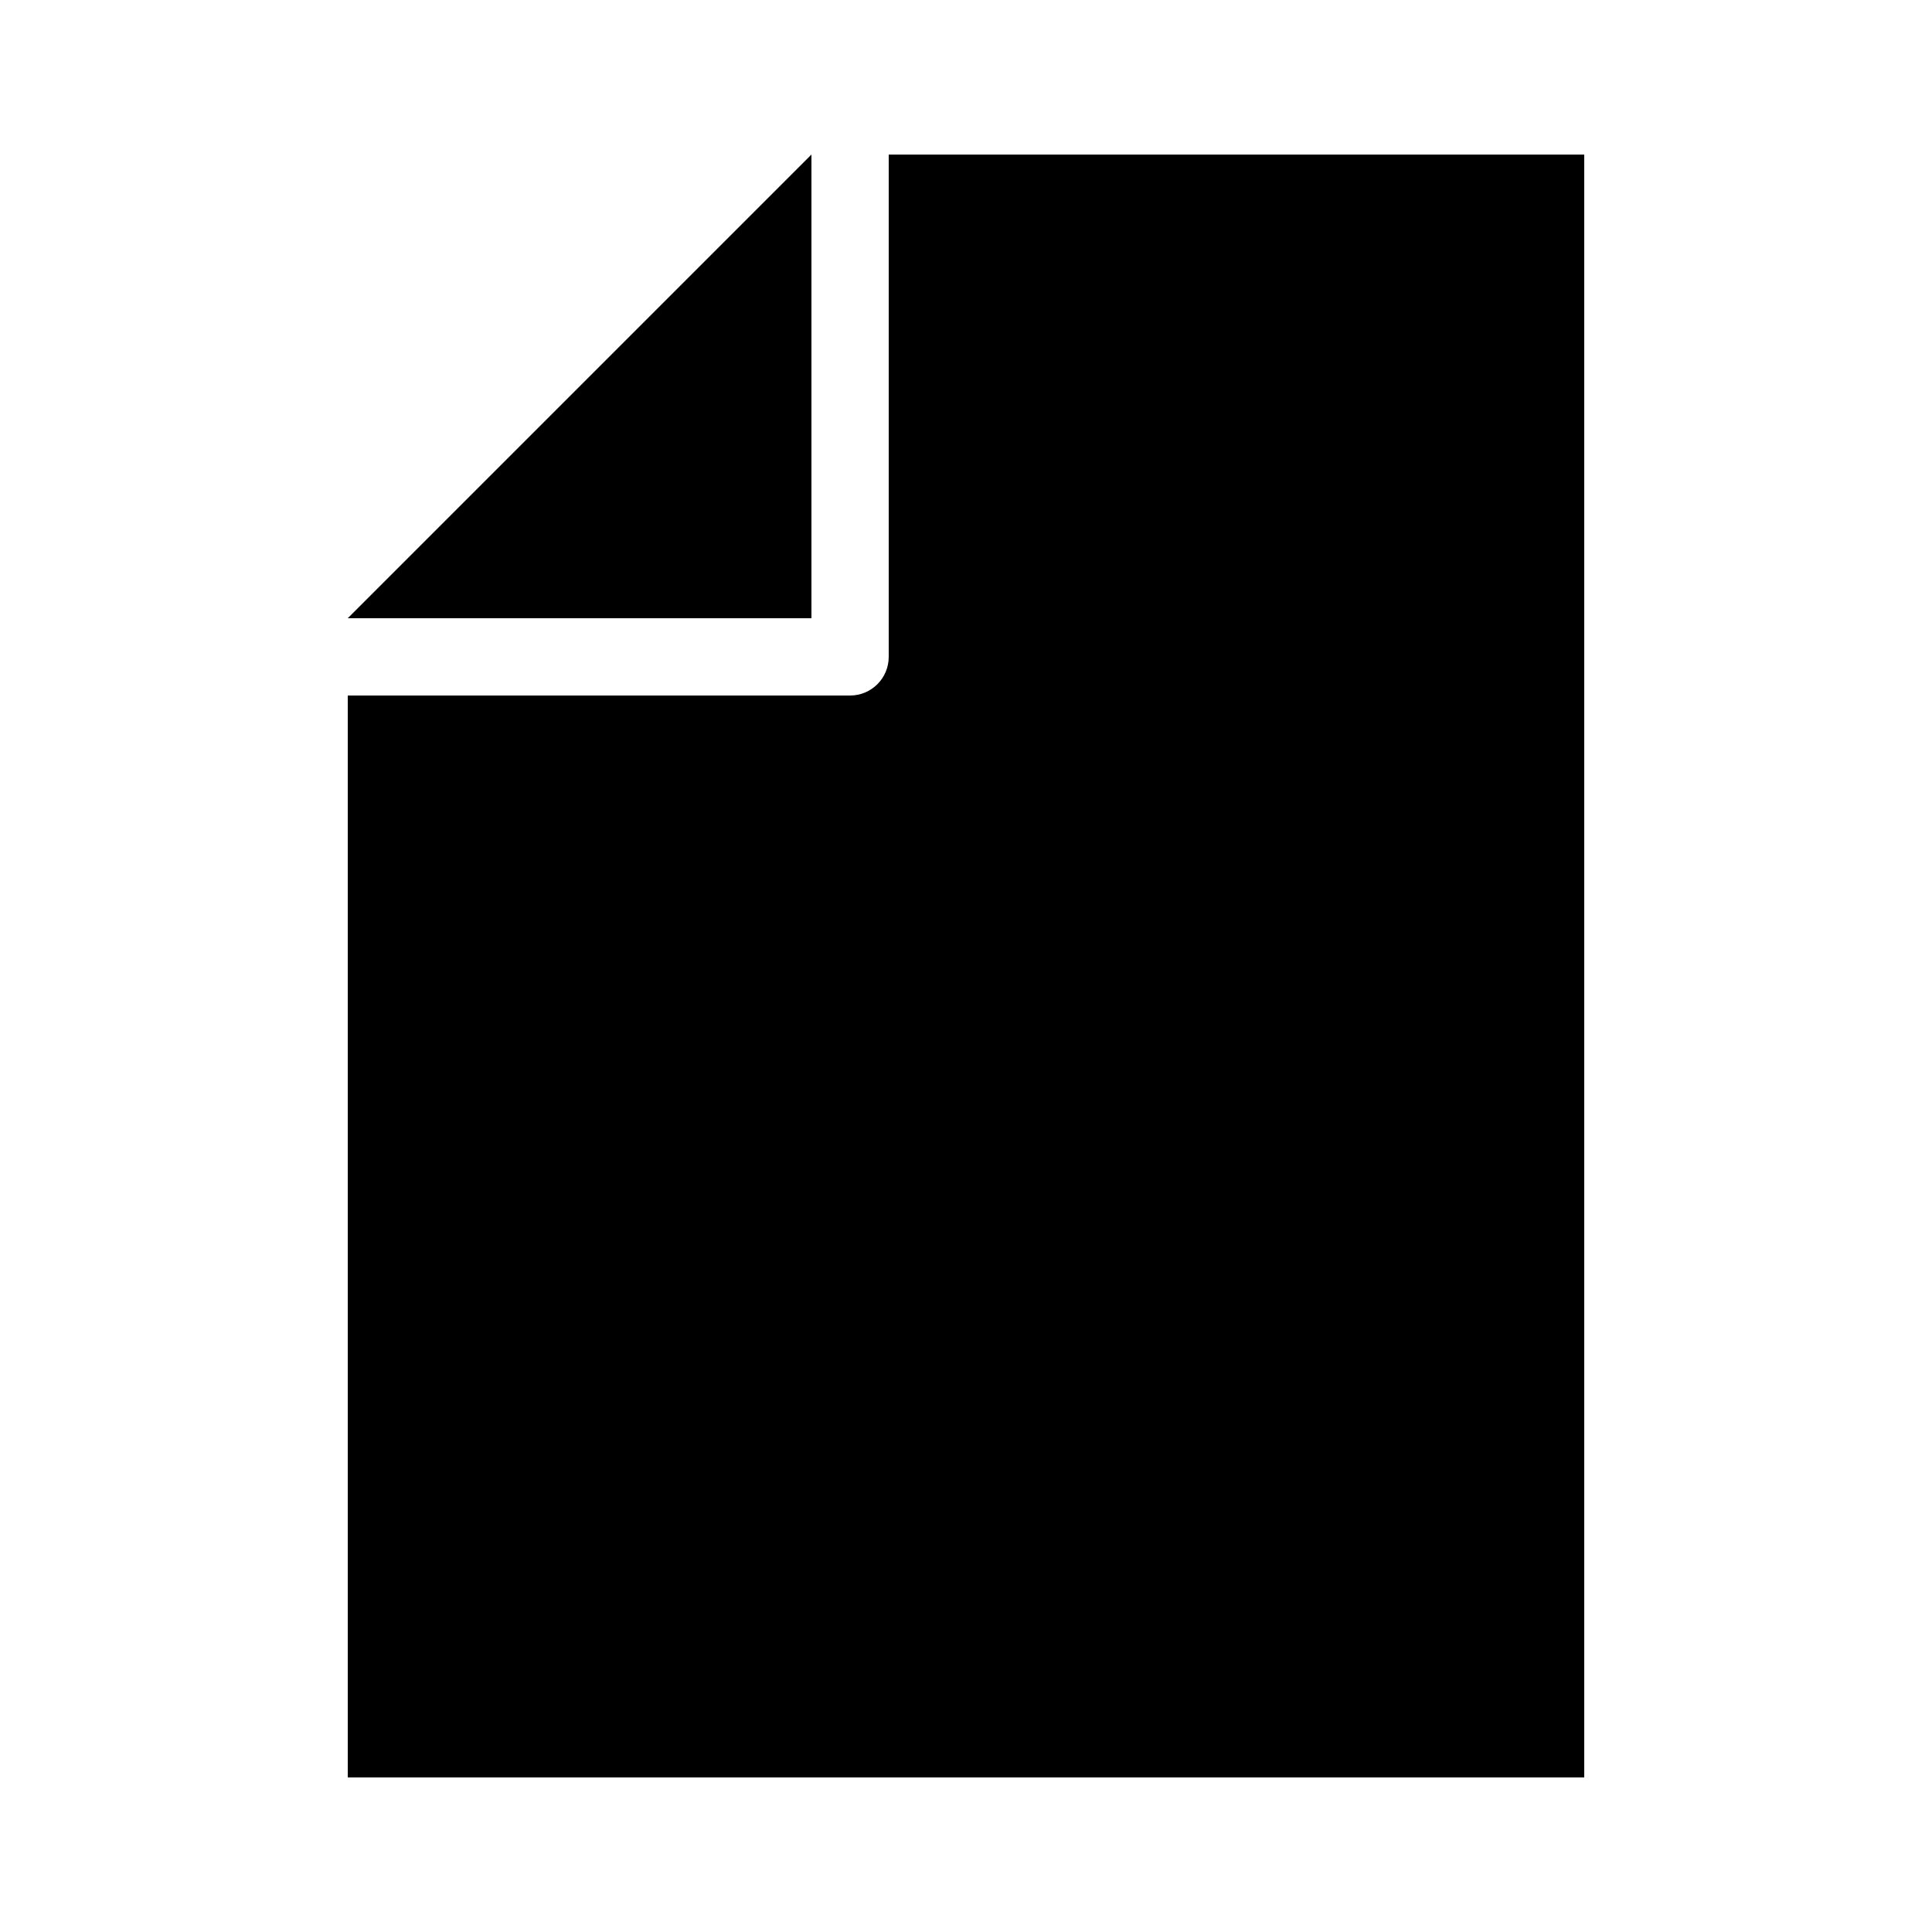
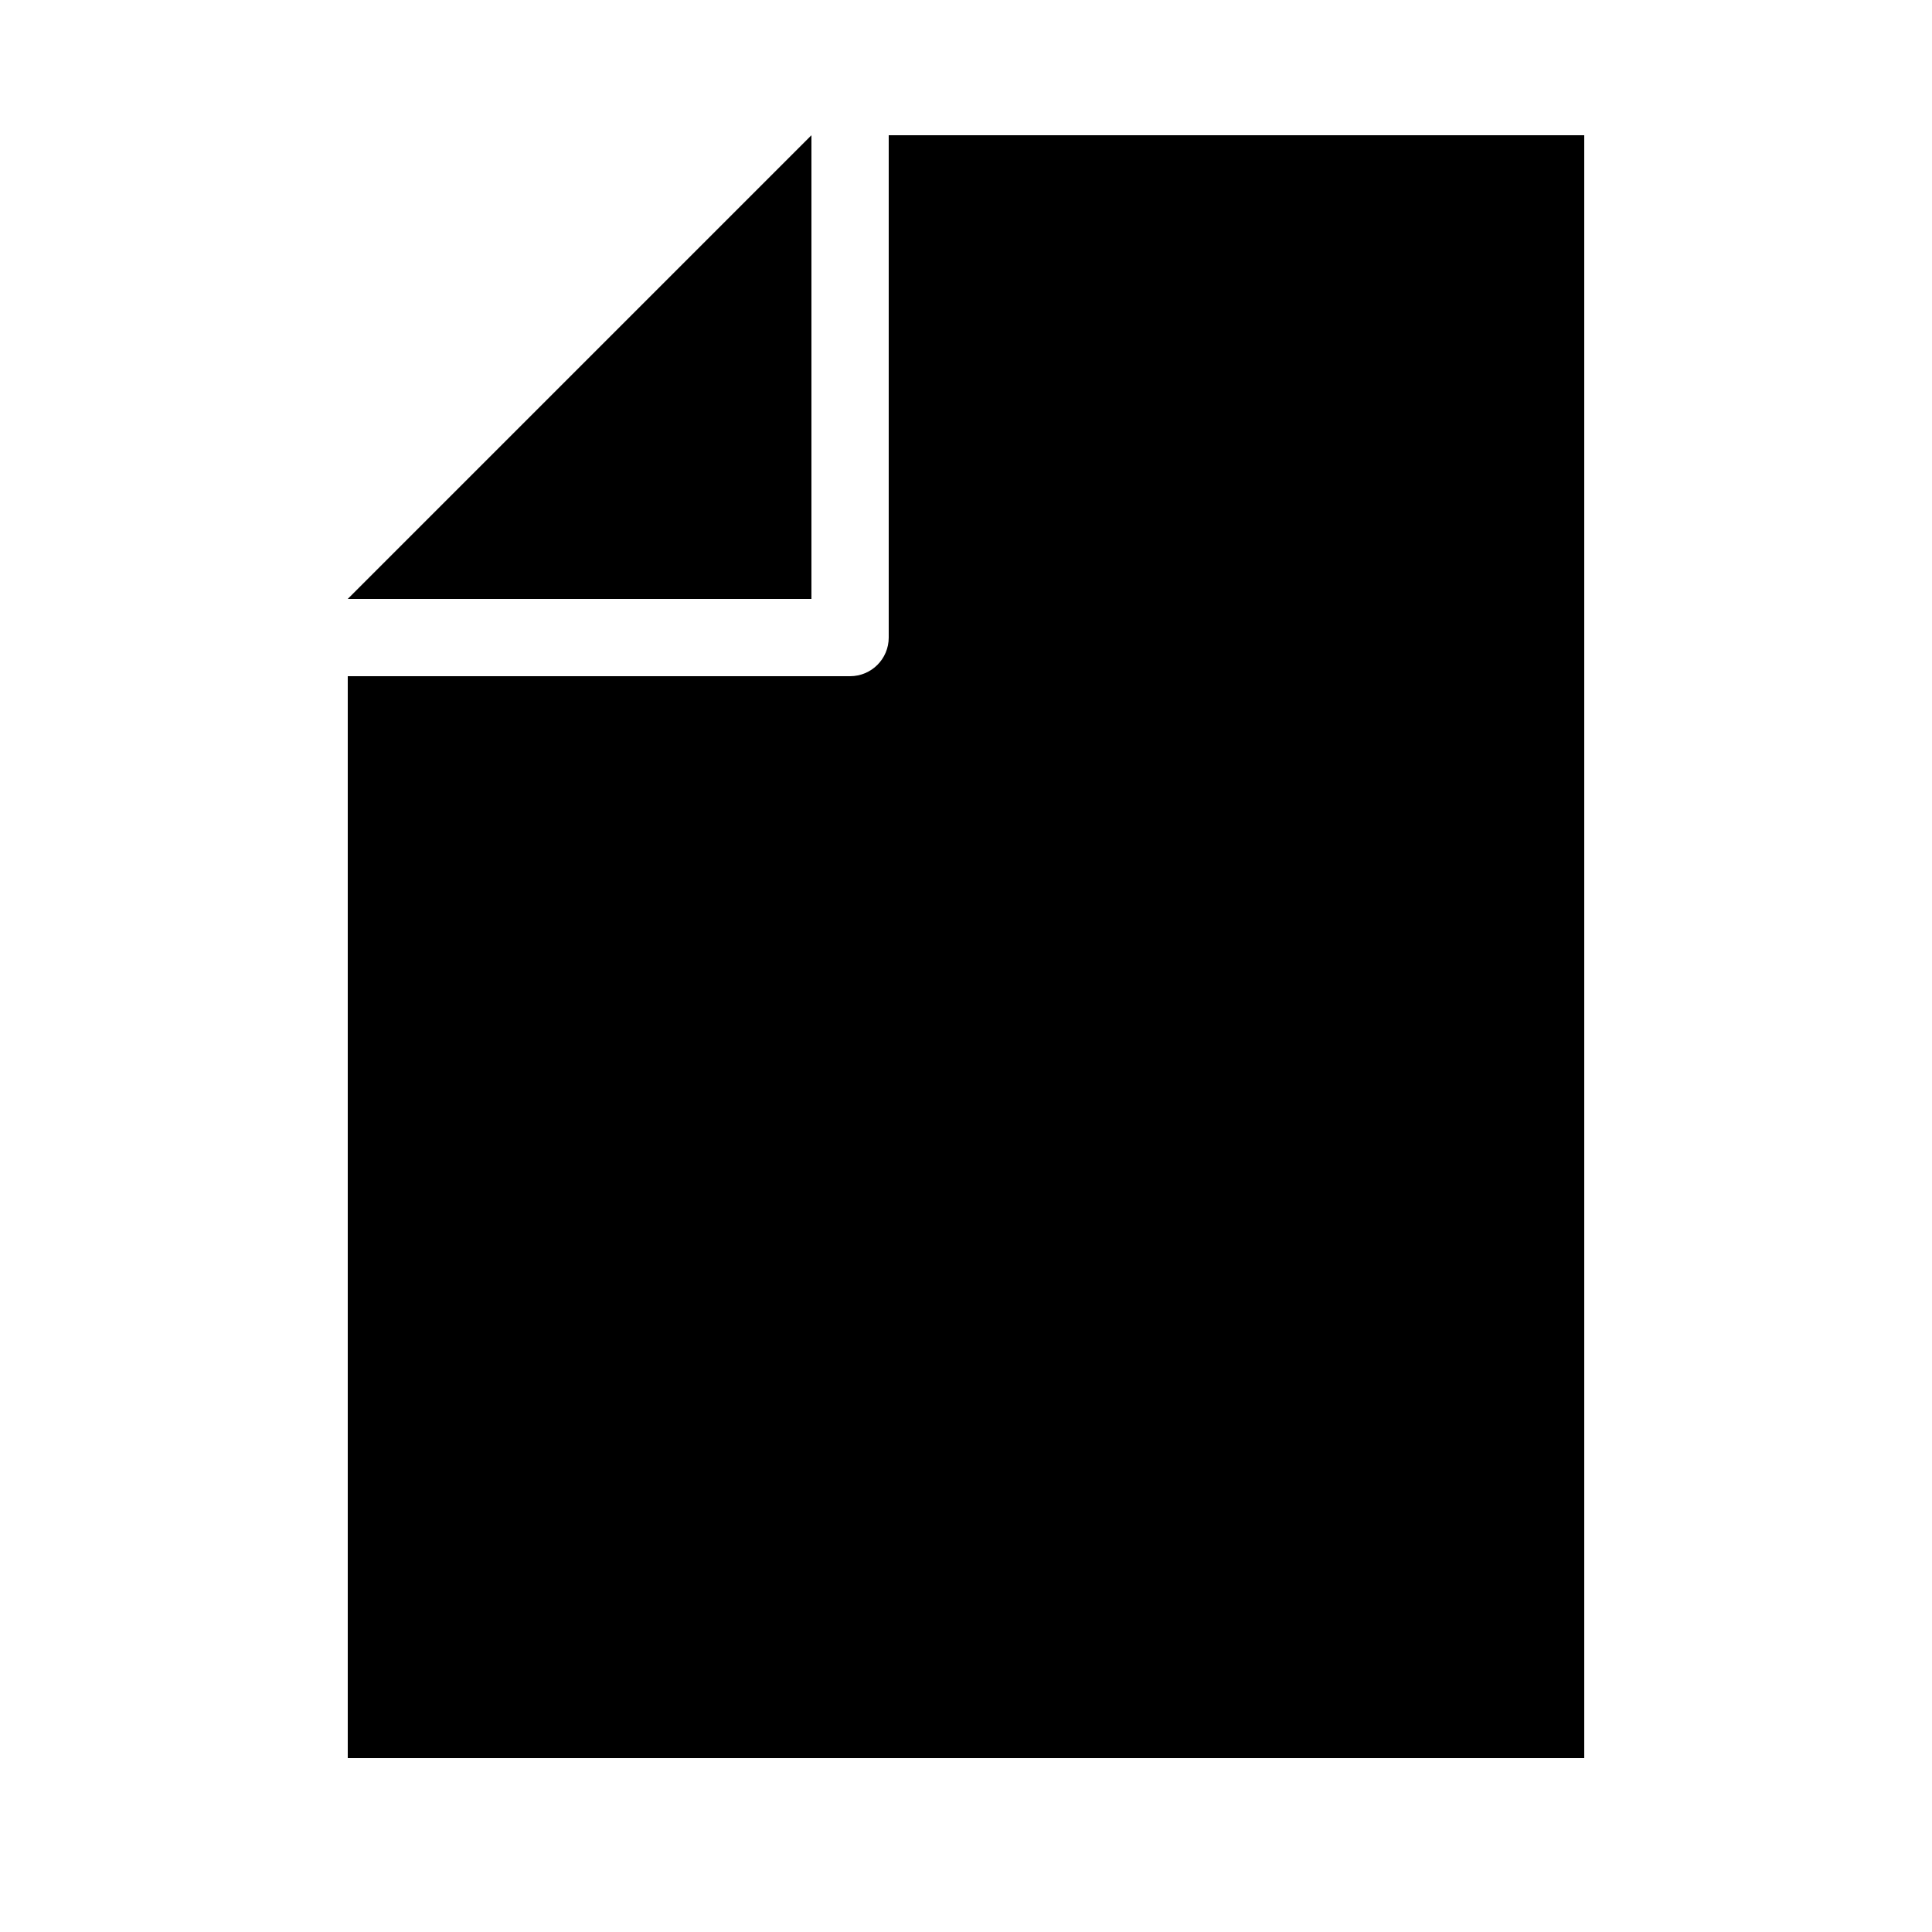
- <svg xmlns="http://www.w3.org/2000/svg" version="1.1" x="0px" y="0px" viewBox="0 0 100 100">
-   <g transform="translate(0,-952.3622)">
-     <path style="opacity:1;color:#000000;fill:#000000;stroke:none;stroke-width:4;stroke-linecap:round;stroke-linejoin:round;stroke-miterlimit:4;stroke-opacity:1;stroke-dasharray:none;stroke-dashoffset:0;marker:none;visibility:visible;display:inline;overflow:visible;enable-background:accumulate" d="M 42 8 L 18 32 L 42 32 L 42 8 z M 46 8 L 46 34 A 2 2 0 0 1 44 36 L 18 36 L 18 92 L 82 92 L 82 8 L 46 8 z " transform="translate(0,952.3622)" />
-   </g>
+ <svg xmlns="http://www.w3.org/2000/svg" version="1.1" x="0px" y="0px" viewBox="0 0 100 100" id="svg4179" width="100" height="100">
+   <defs id="defs4187" />
+   <path id="path4183" d="m 42,7 -24,24 24,0 0,-24 z m 4,0 0,26 a 2,2 0 0 1 -2,2 l -26,0 L 18,91 l 64,0 0,-84 -36,0 z" />
</svg>
